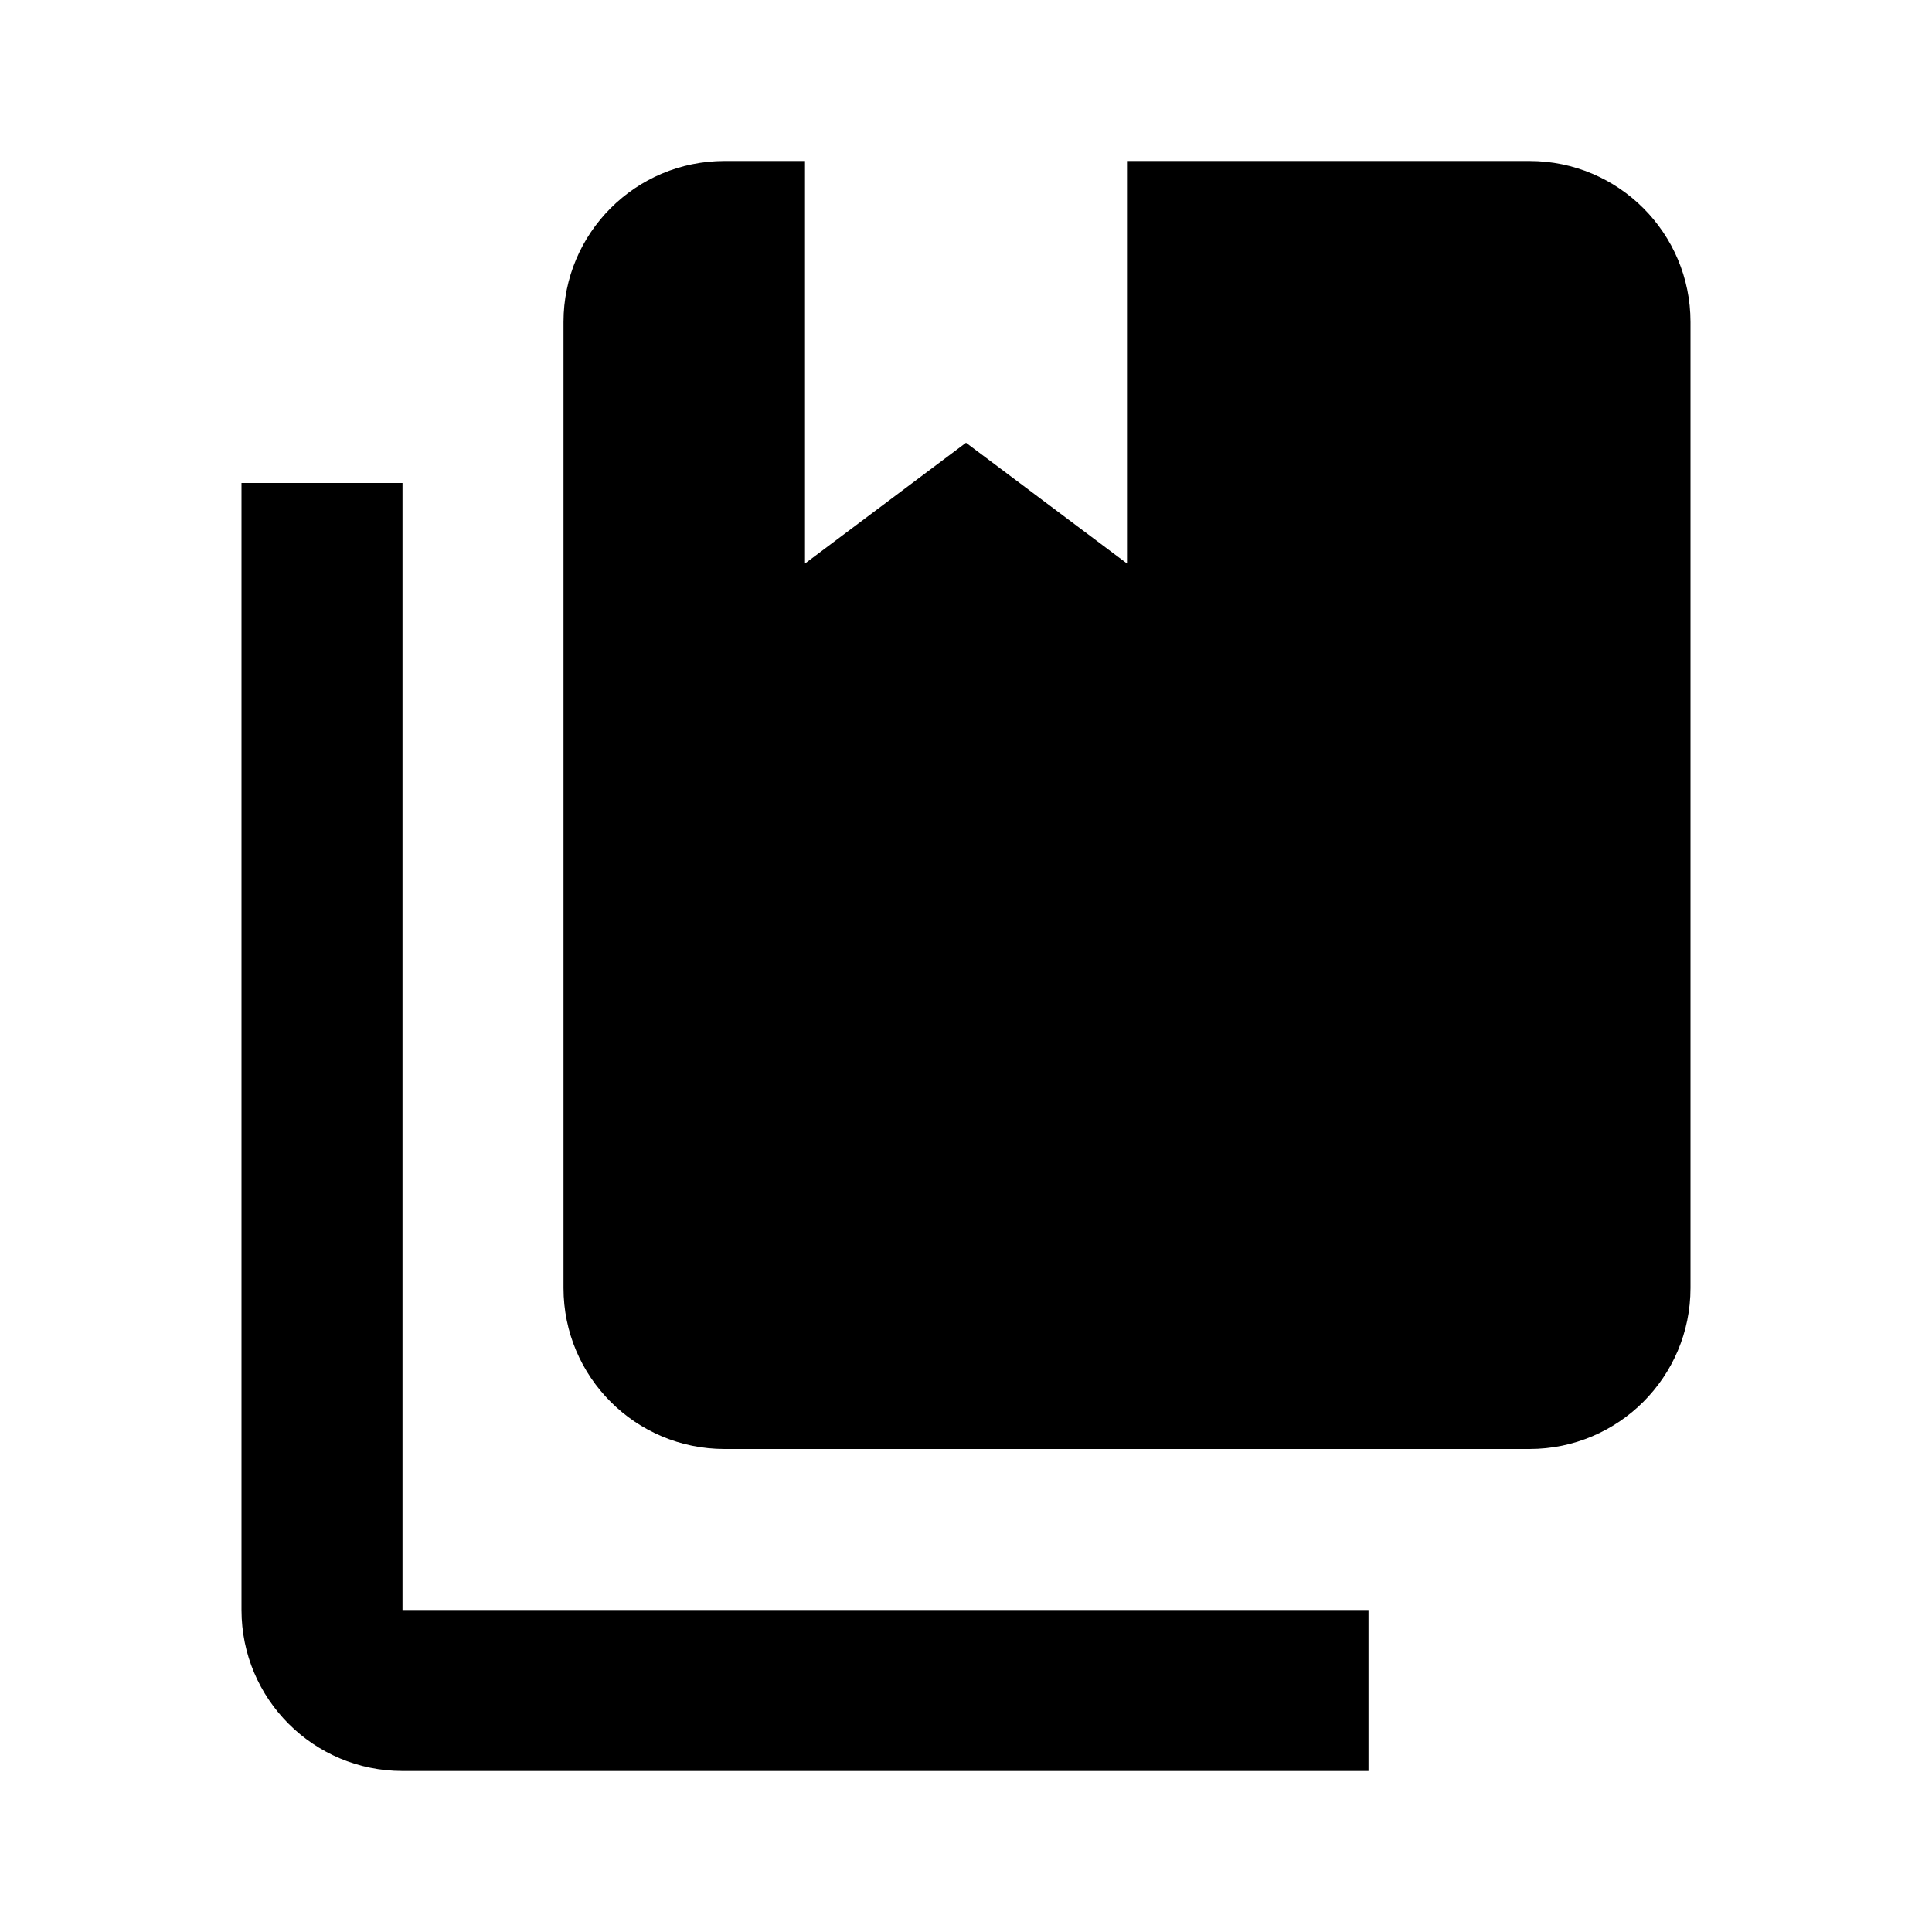
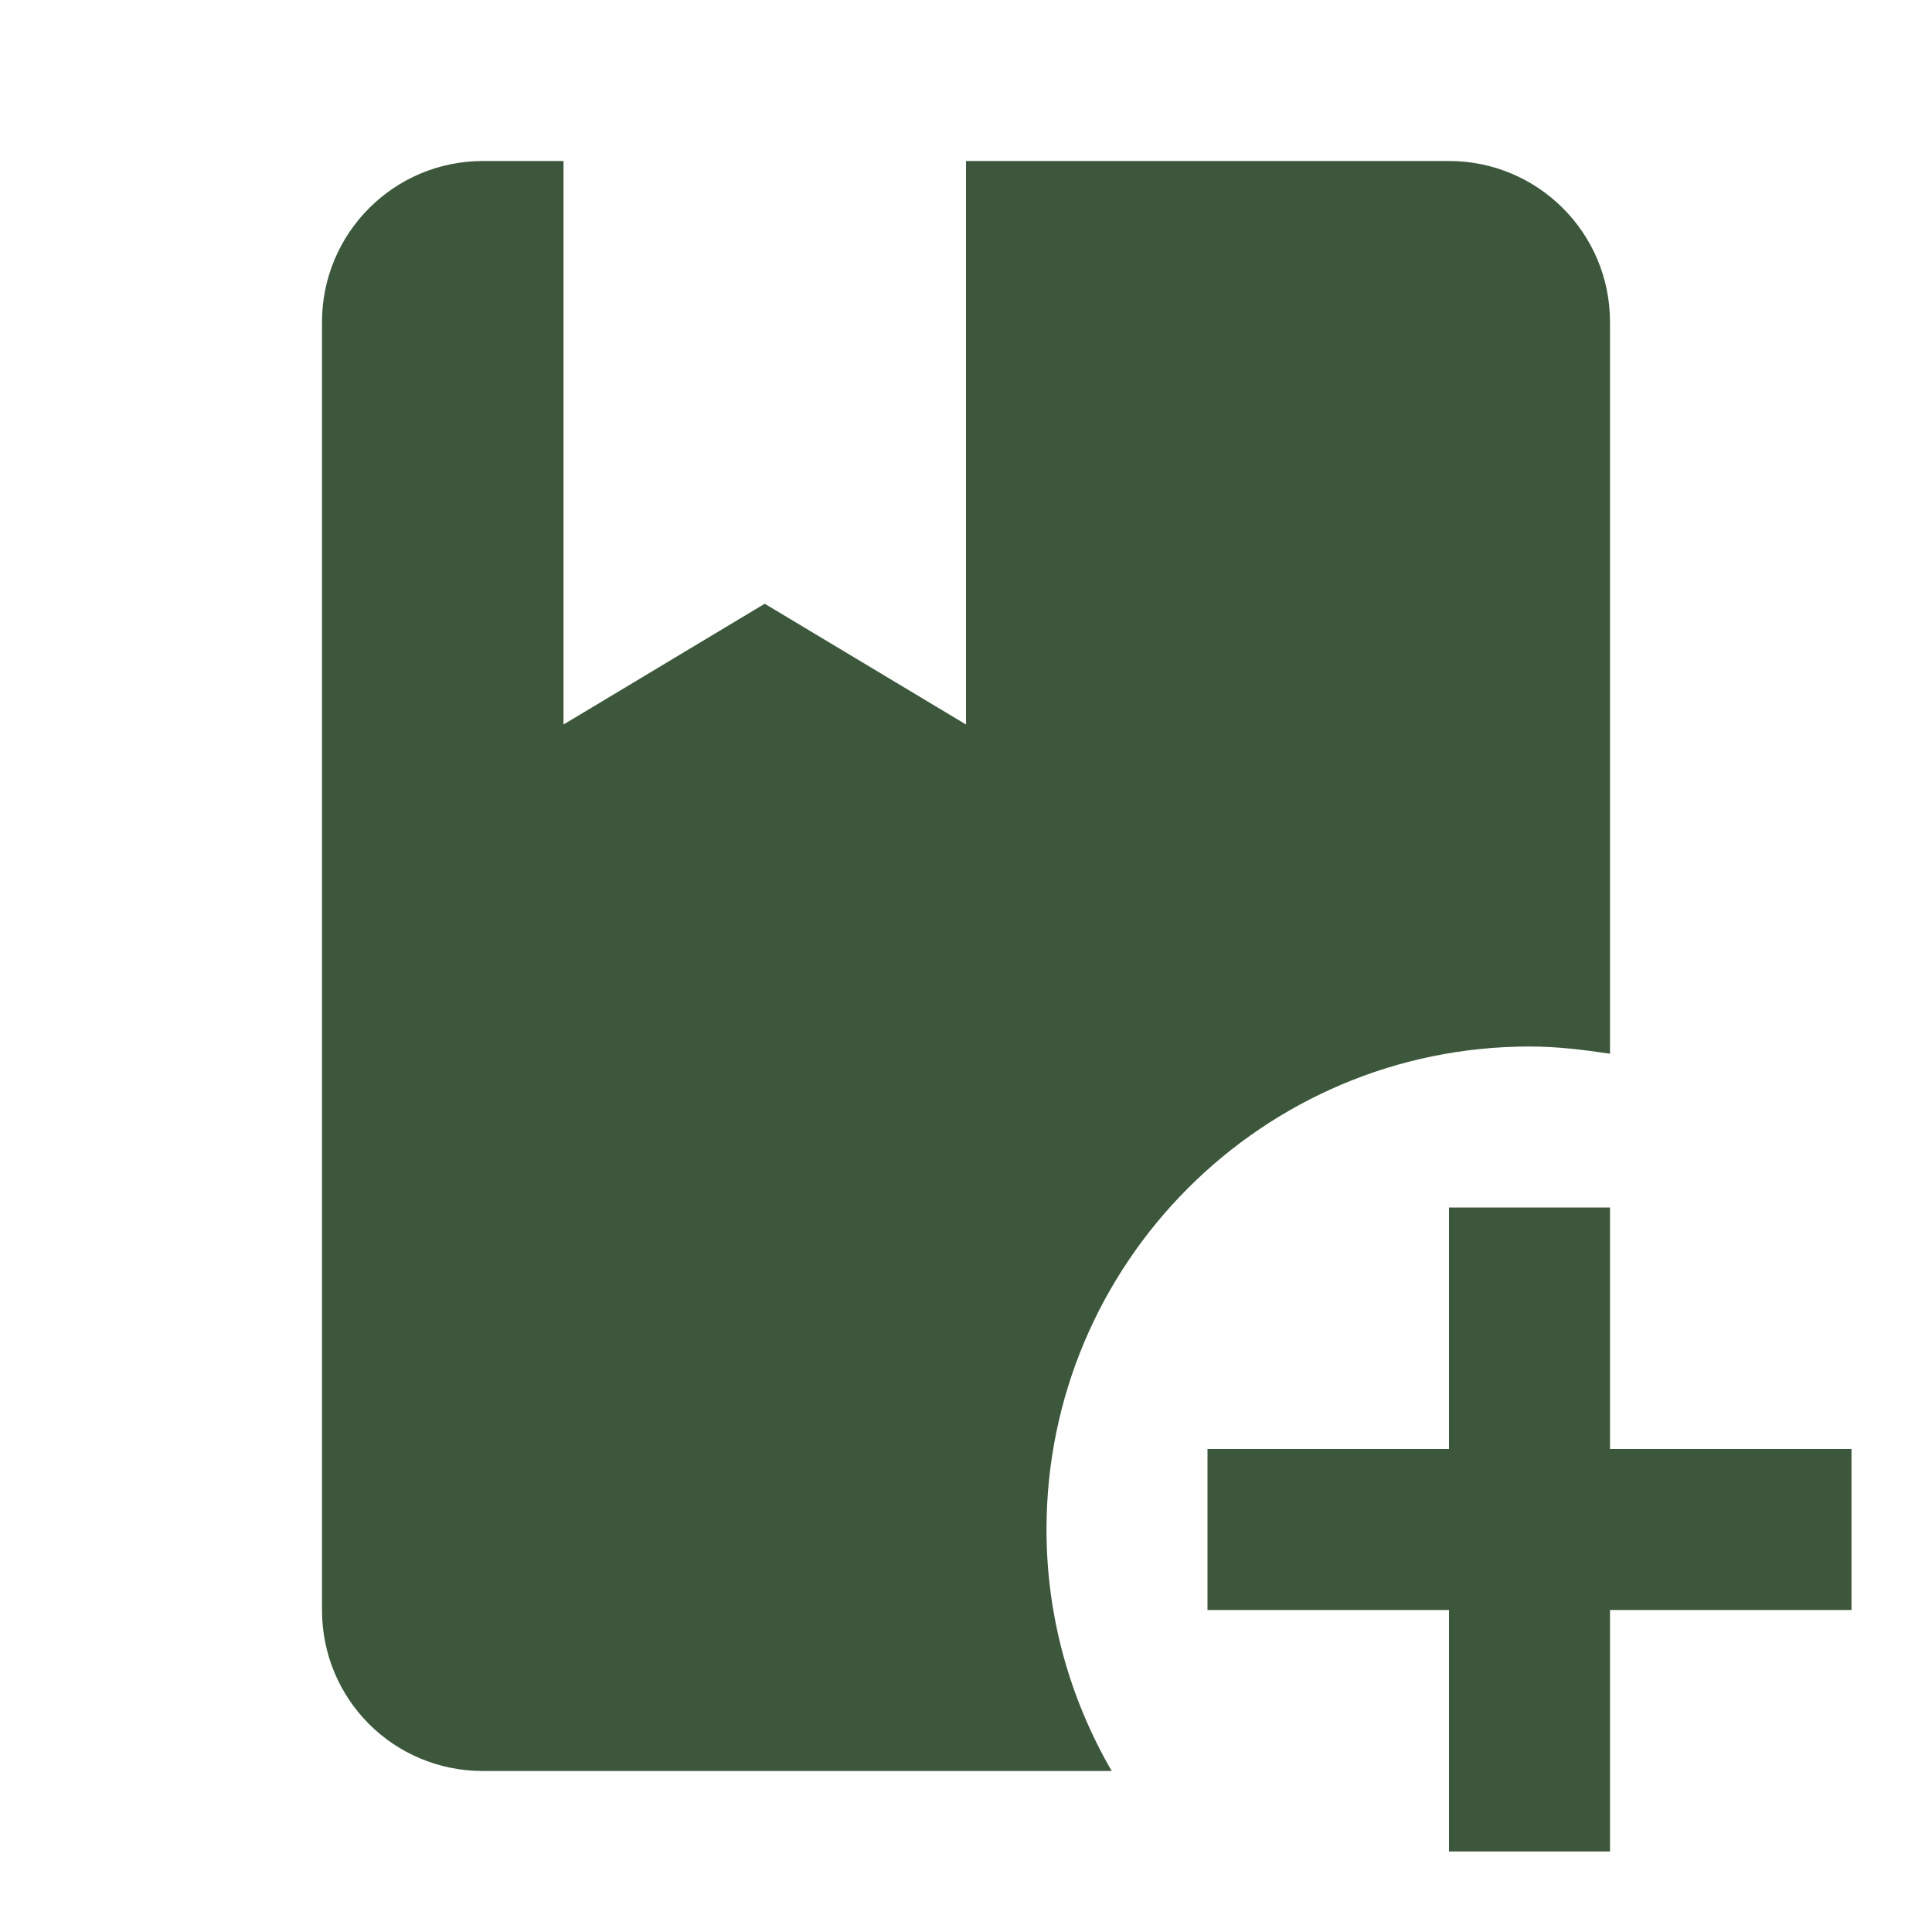
<svg xmlns="http://www.w3.org/2000/svg" viewBox="0 0 24 24">
-   <path d="M19,18H9A2,2 0 0,1 7,16V4A2,2 0 0,1 9,2H10V7L12,5.5L14,7V2H19A2,2 0 0,1 21,4V16A2,2 0 0,1 19,18M17,20V22H5A2,2 0 0,1 3,20V6H5V20H17Z" />
+   <path d="M13 19C13 20.1 13.3 21.12 13.81 22H6C4.89 22 4 21.11 4 20V4C4 2.9 4.89 2 6 2H7V9L9.5 7.5L12 9V2H18C19.1 2 20 2.89 20 4V13.09C19.67 13.04 19.34 13 19 13C15.69 13 13 15.69 13 19M20 18V15H18V18H15V20H18V23H20V20H23V18H20Z" fill="#3c573c" />
</svg>
